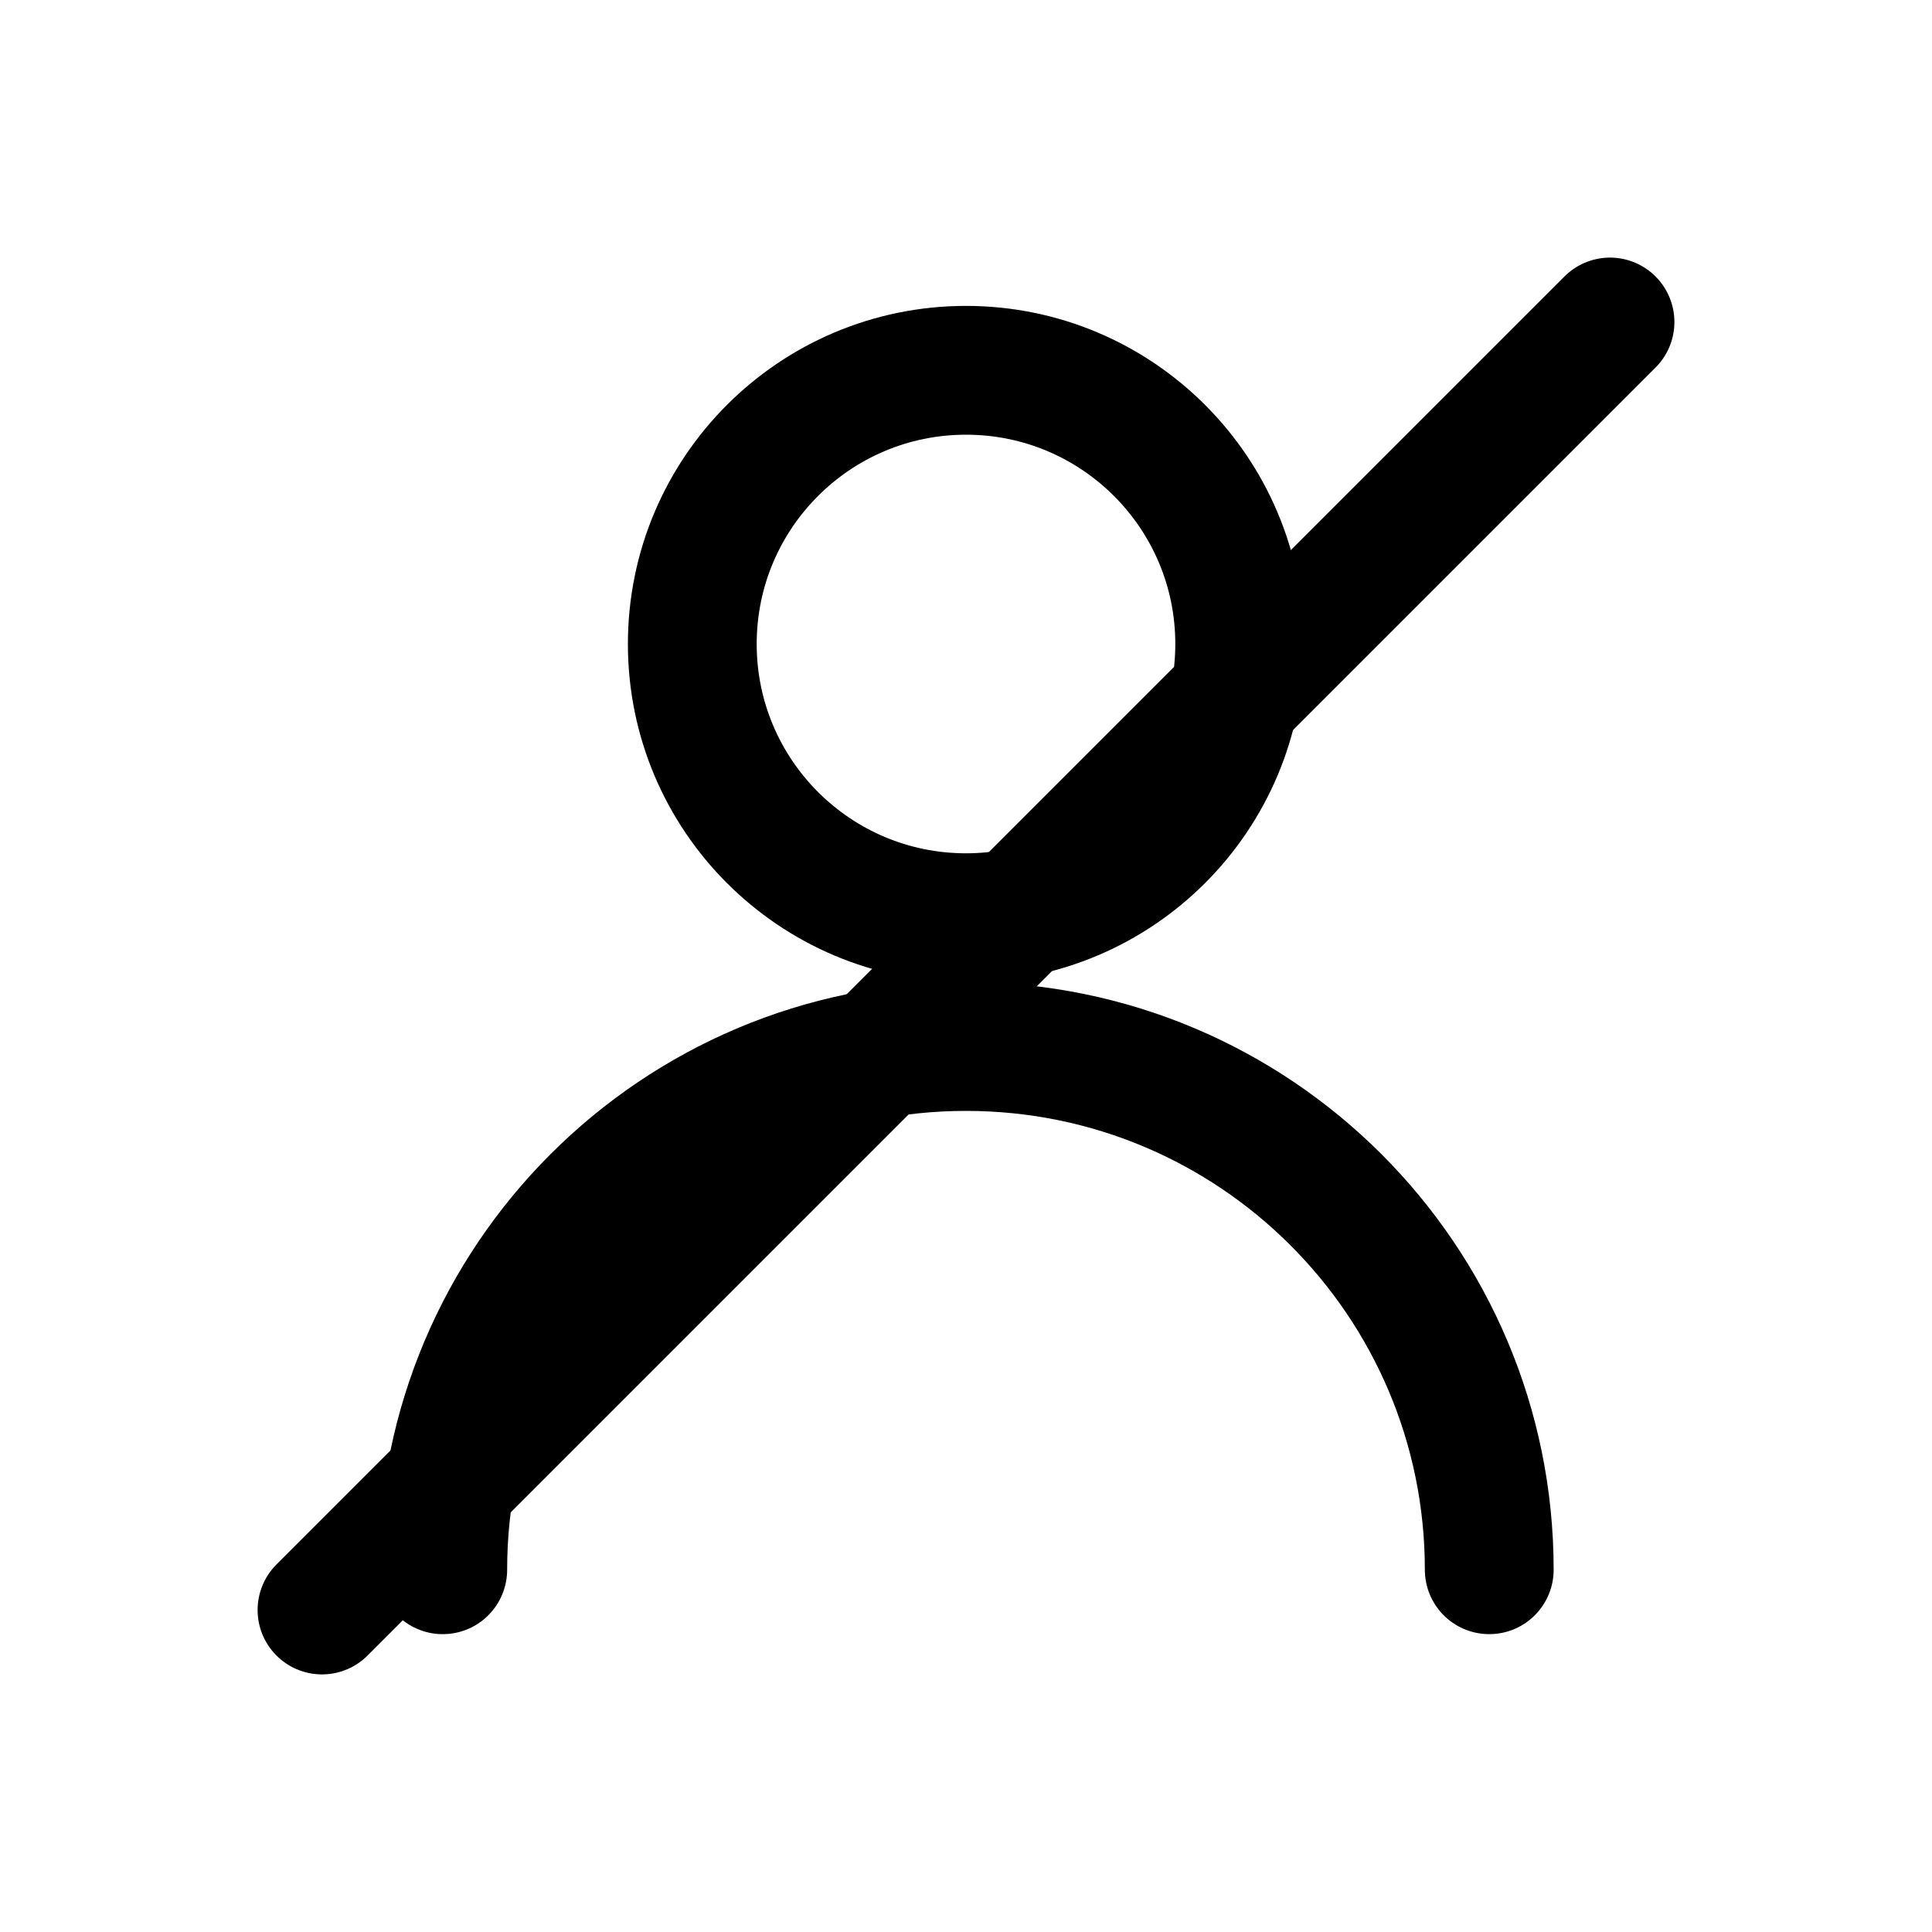
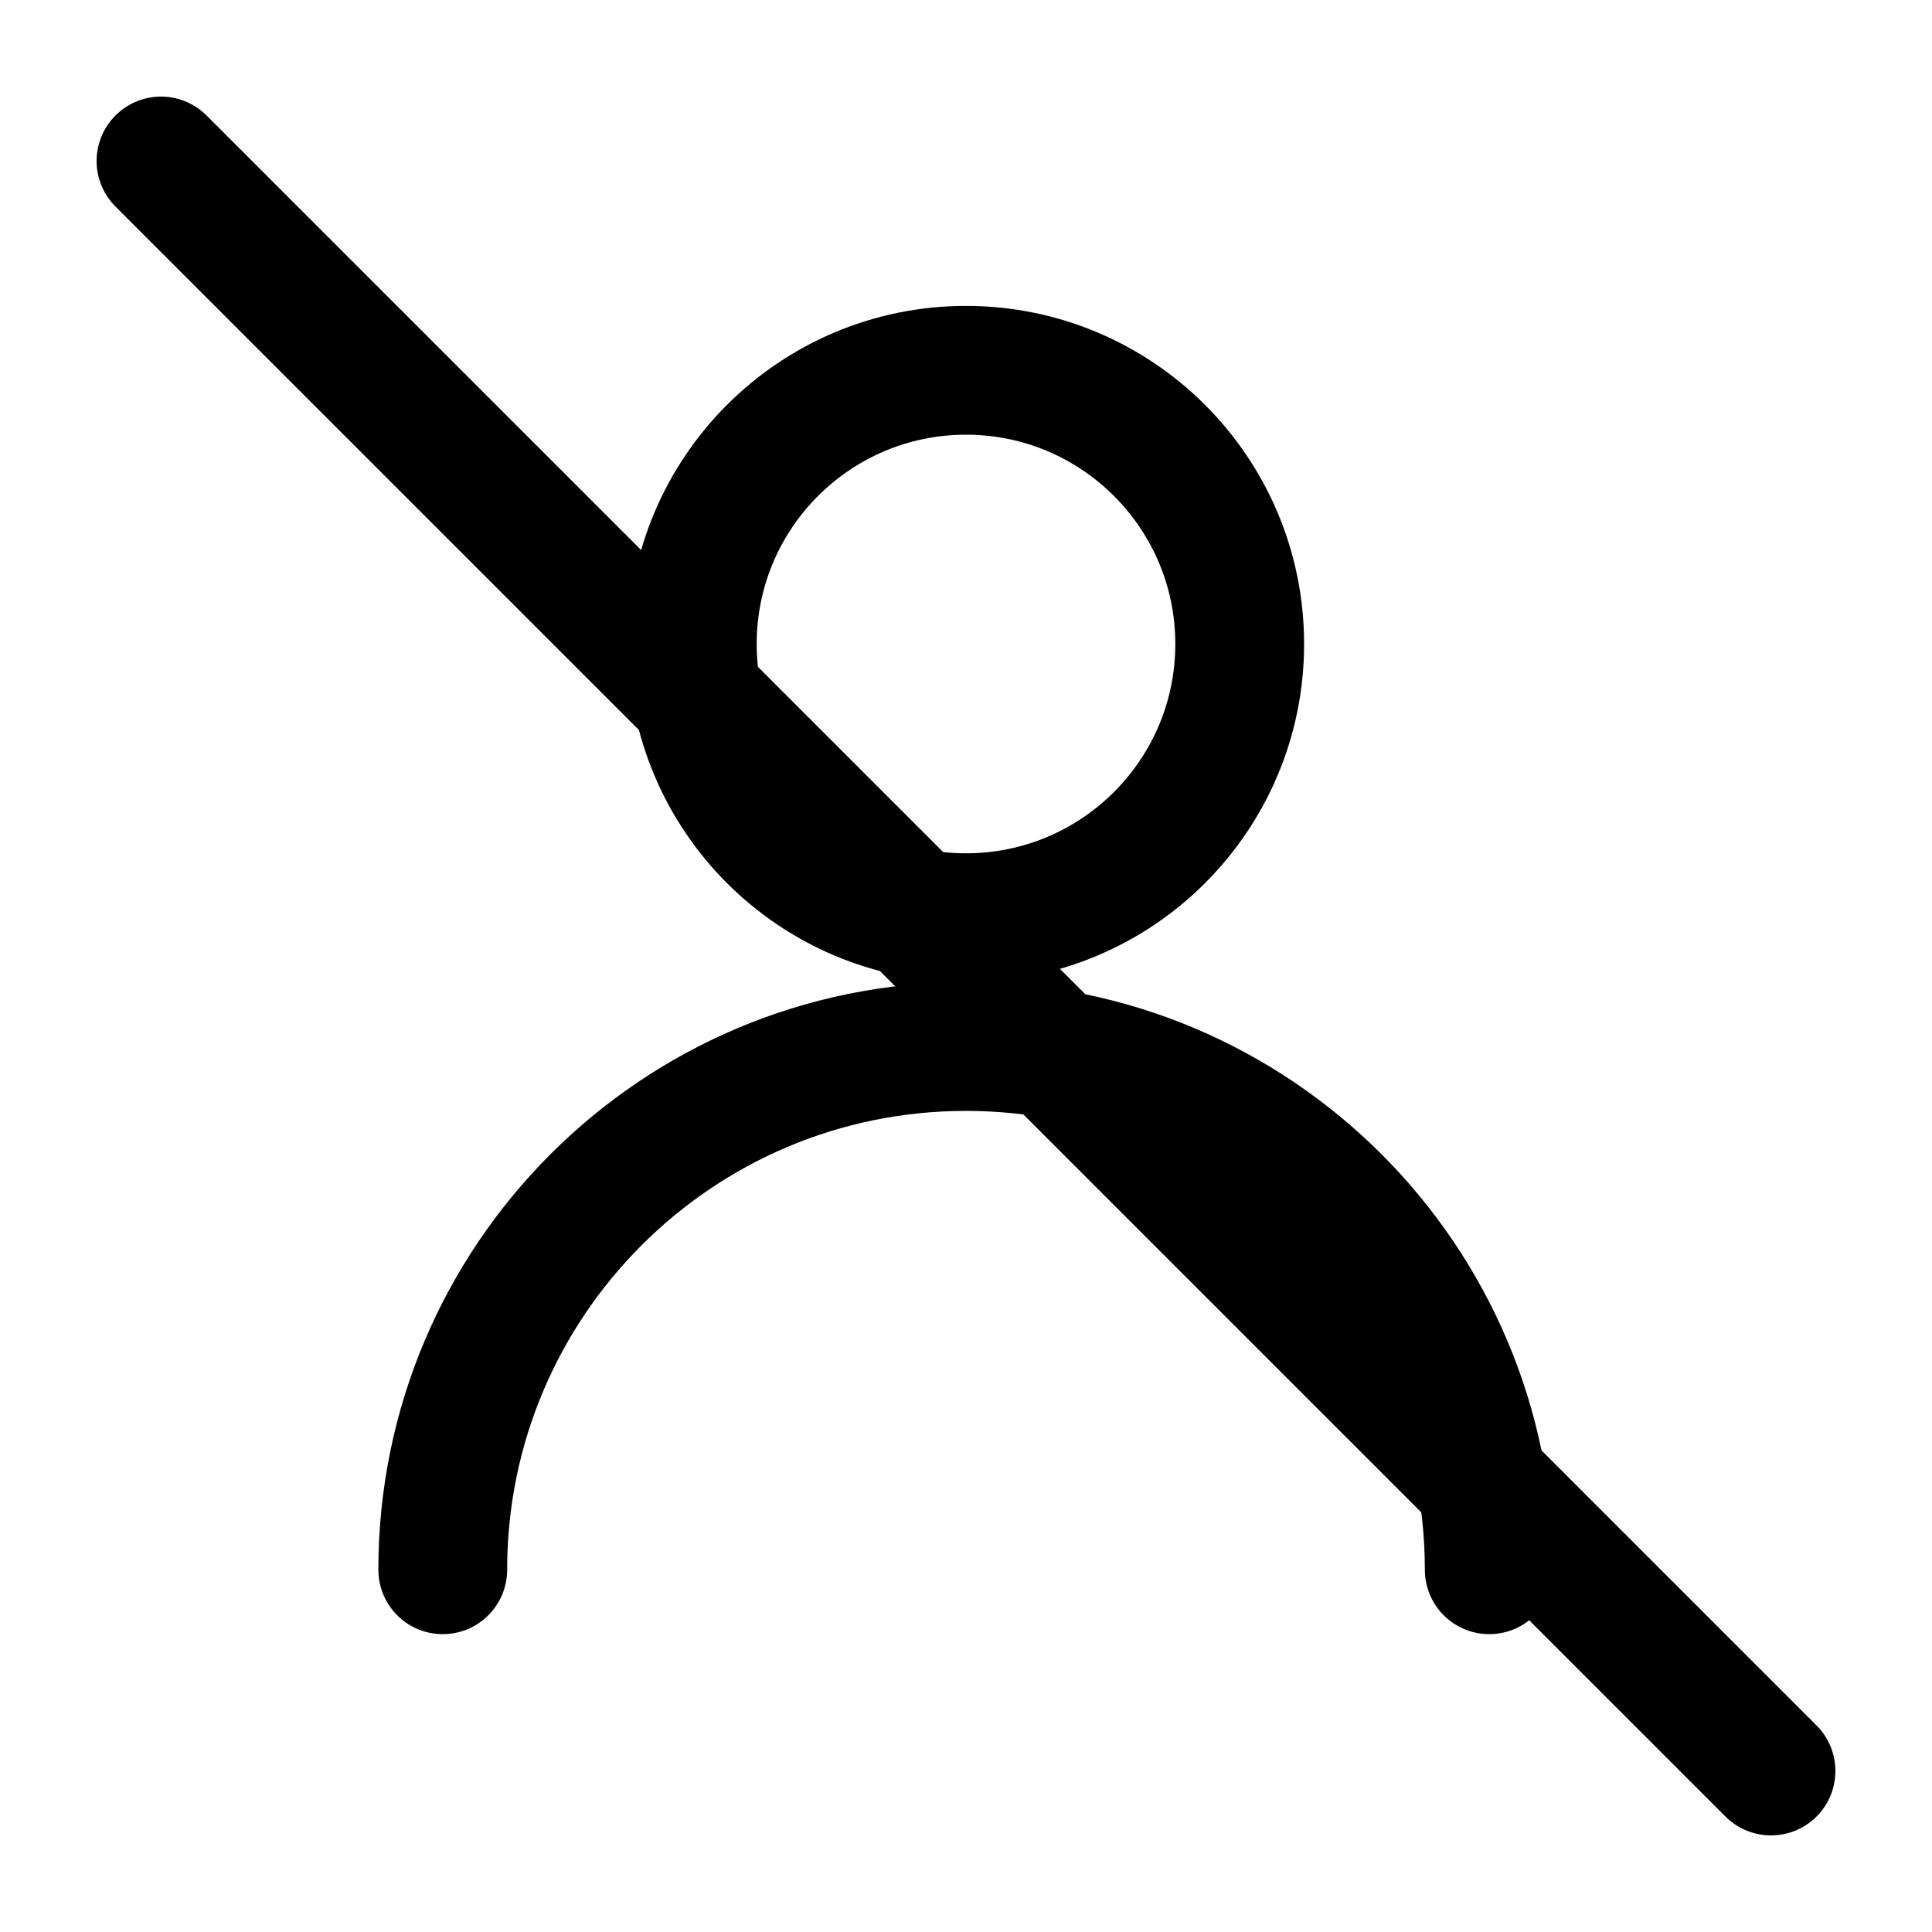
<svg xmlns="http://www.w3.org/2000/svg" viewBox="0 0 24 24" width="24" height="24" fill="none" stroke="currentColor" stroke-width="1.6" stroke-linecap="round" stroke-linejoin="round">
  <circle cx="12" cy="8" r="3.4" />
  <path d="M5.5 19.5a6.5 6.5 0 0 1 13 0" />
-   <path d="M4 20 20 4" />
+   <path d="m2 2 20 20" />
</svg>
